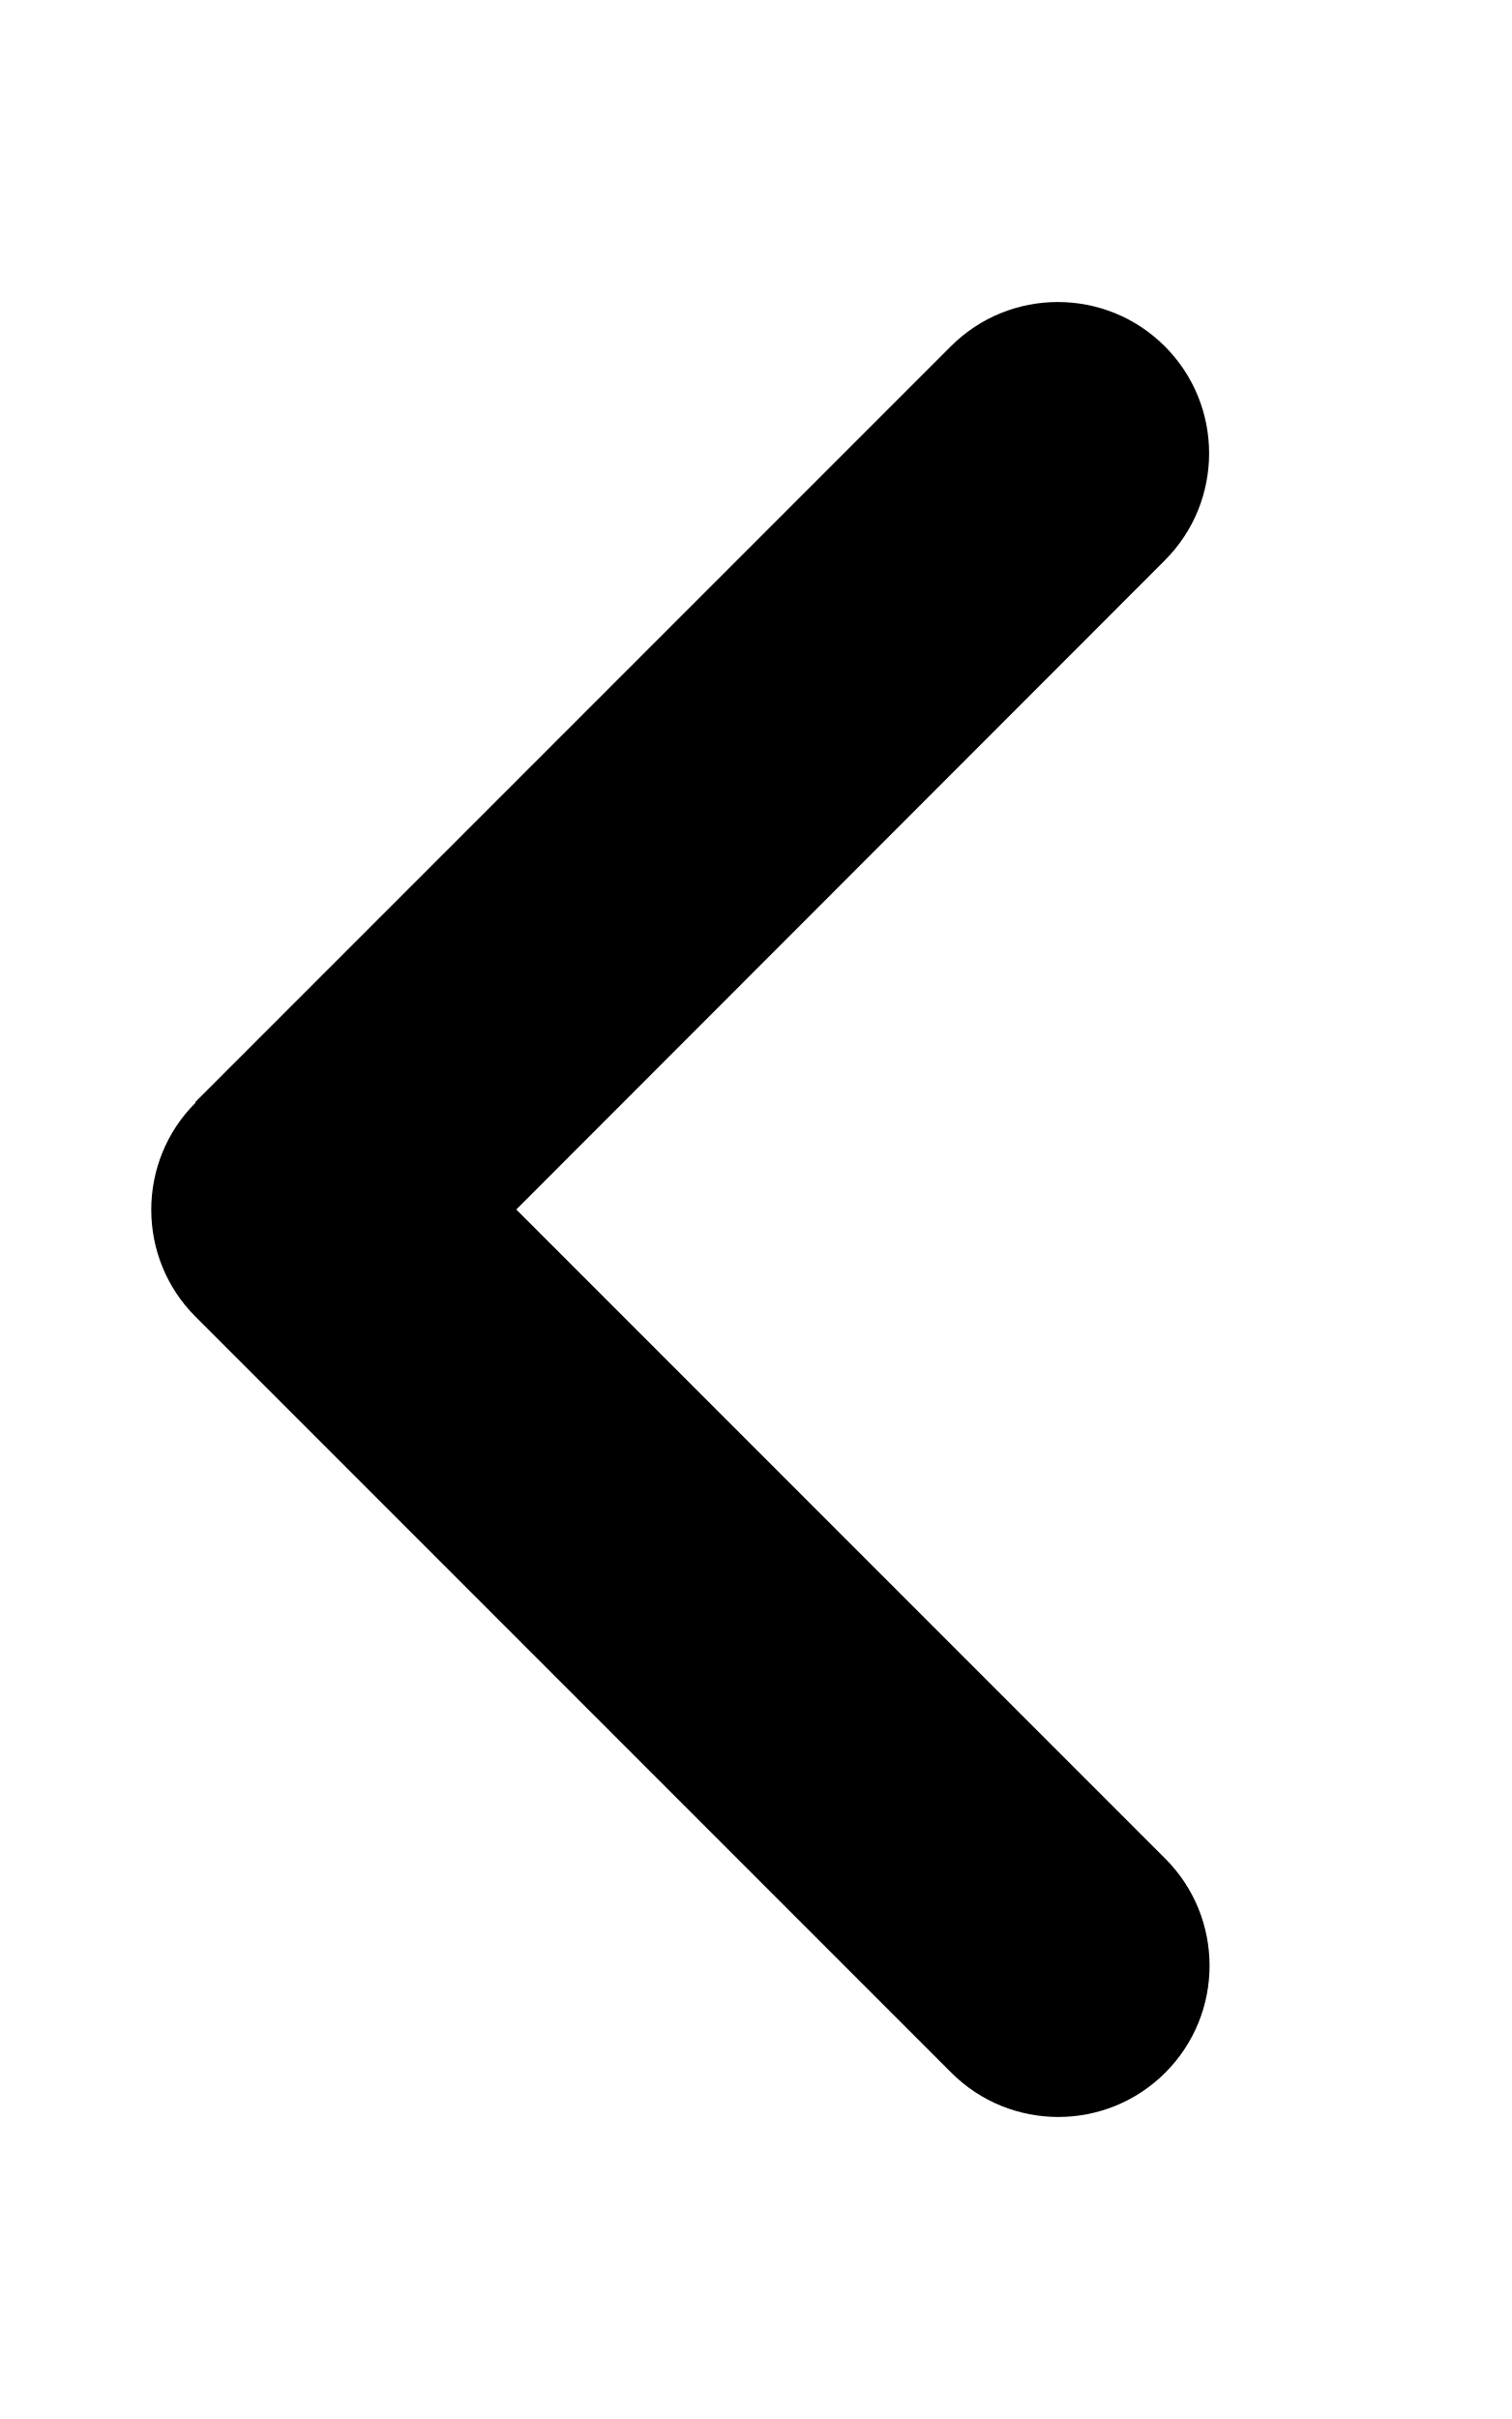
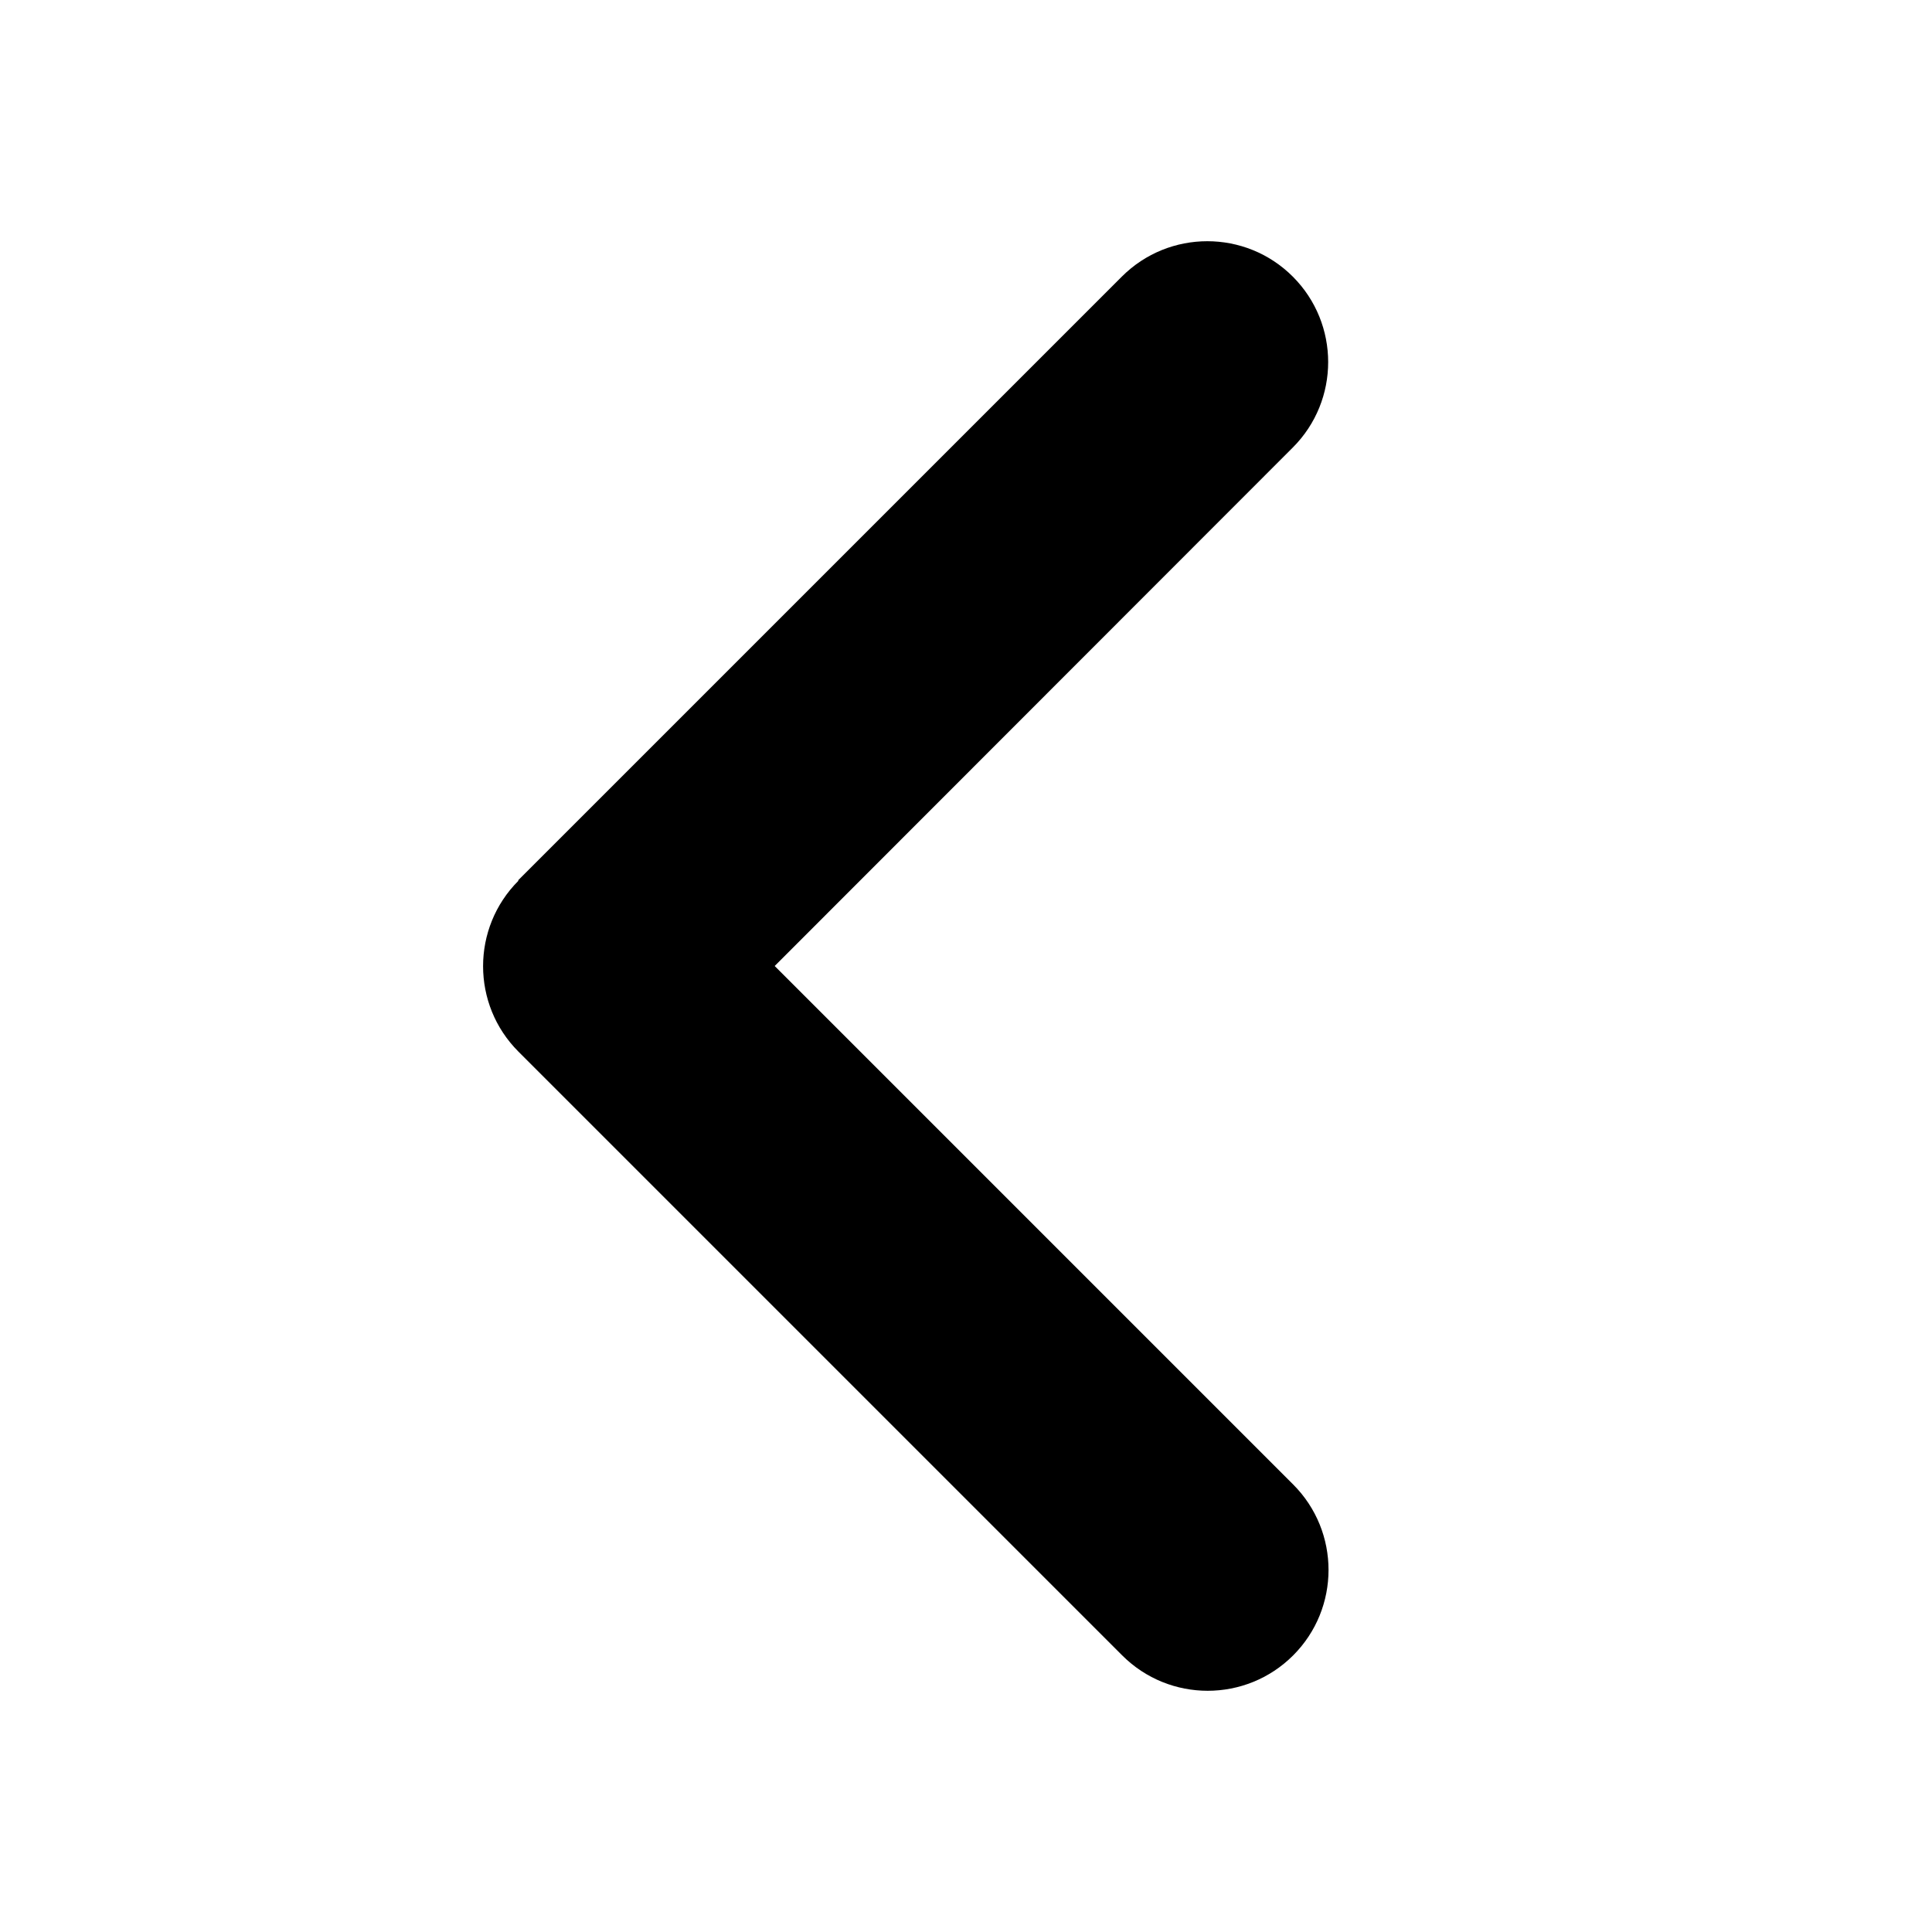
- <svg xmlns="http://www.w3.org/2000/svg" width="30" height="48" viewBox="0 0 30 48" fill="none">
+ <svg xmlns="http://www.w3.org/2000/svg" width="30" height="30" viewBox="0 0 30 48" fill="none">
  <path d="M3.881 21.881C2.709 23.053 2.709 24.956 3.881 26.128L18.881 41.128C20.053 42.3 21.956 42.3 23.128 41.128C24.3 39.956 24.3 38.053 23.128 36.881L10.247 24L23.119 11.119C24.291 9.947 24.291 8.044 23.119 6.872C21.947 5.7 20.044 5.7 18.872 6.872L3.872 21.872L3.881 21.881Z" fill="black" />
</svg>
